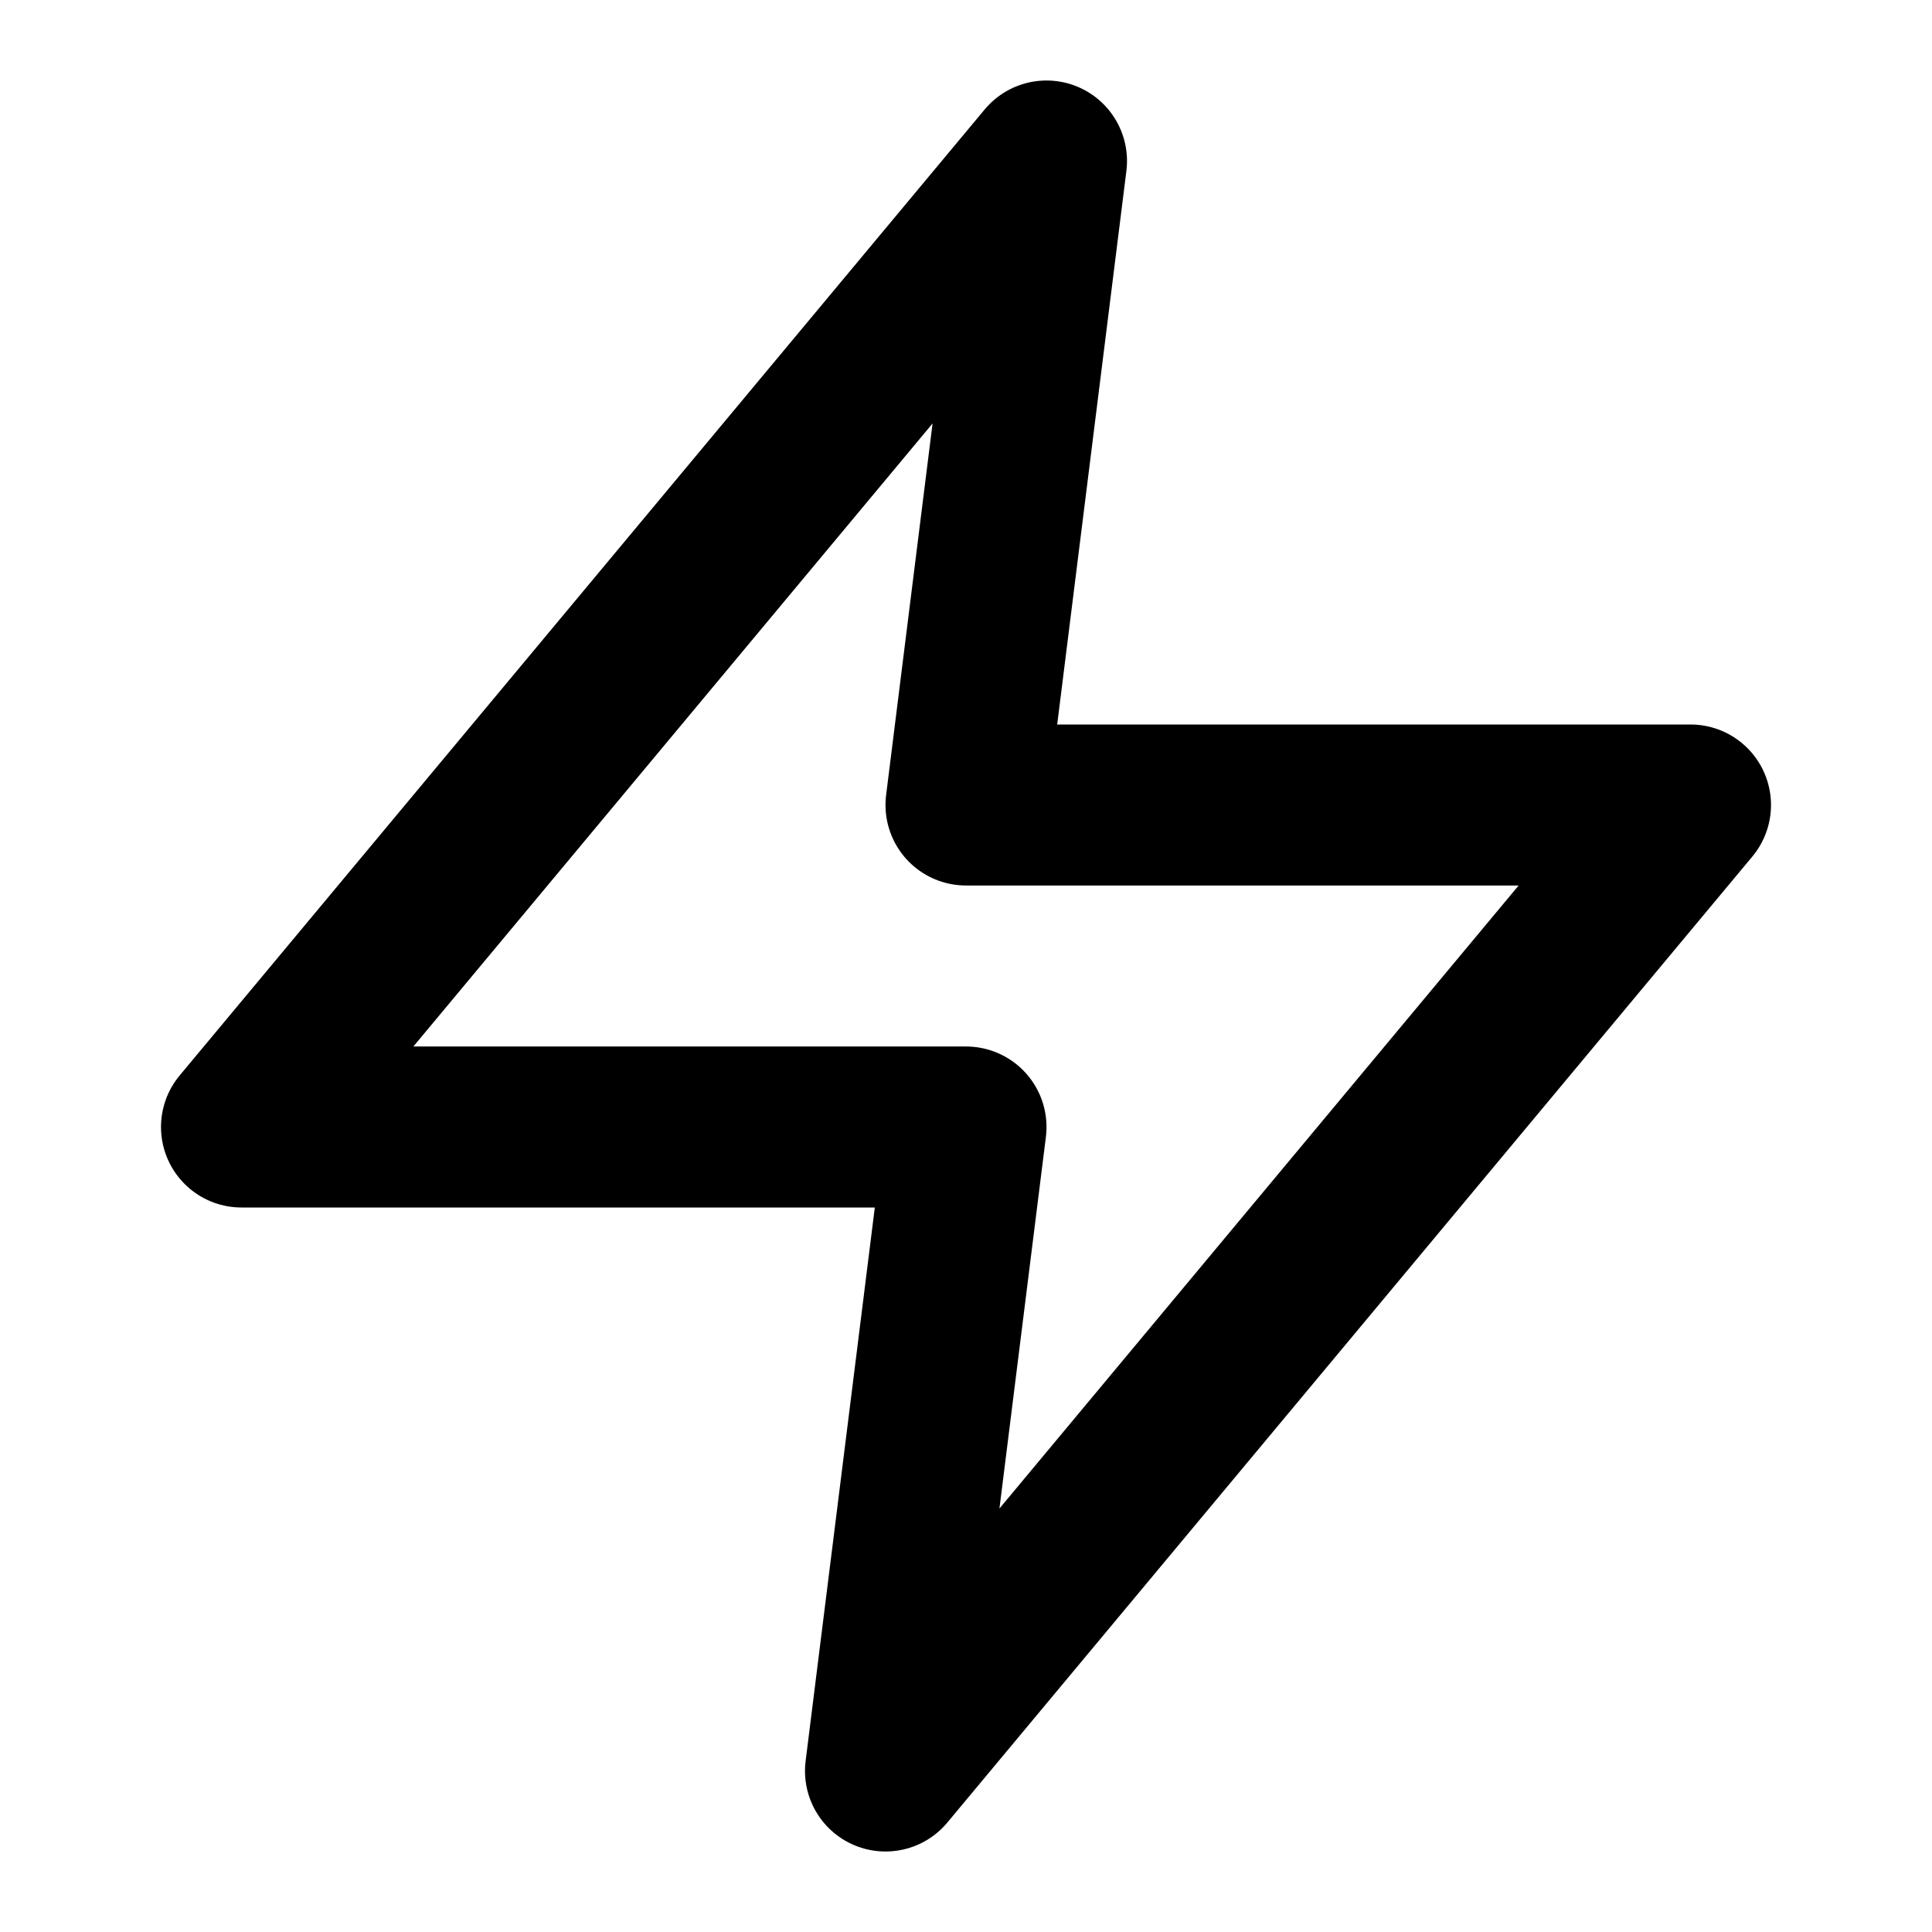
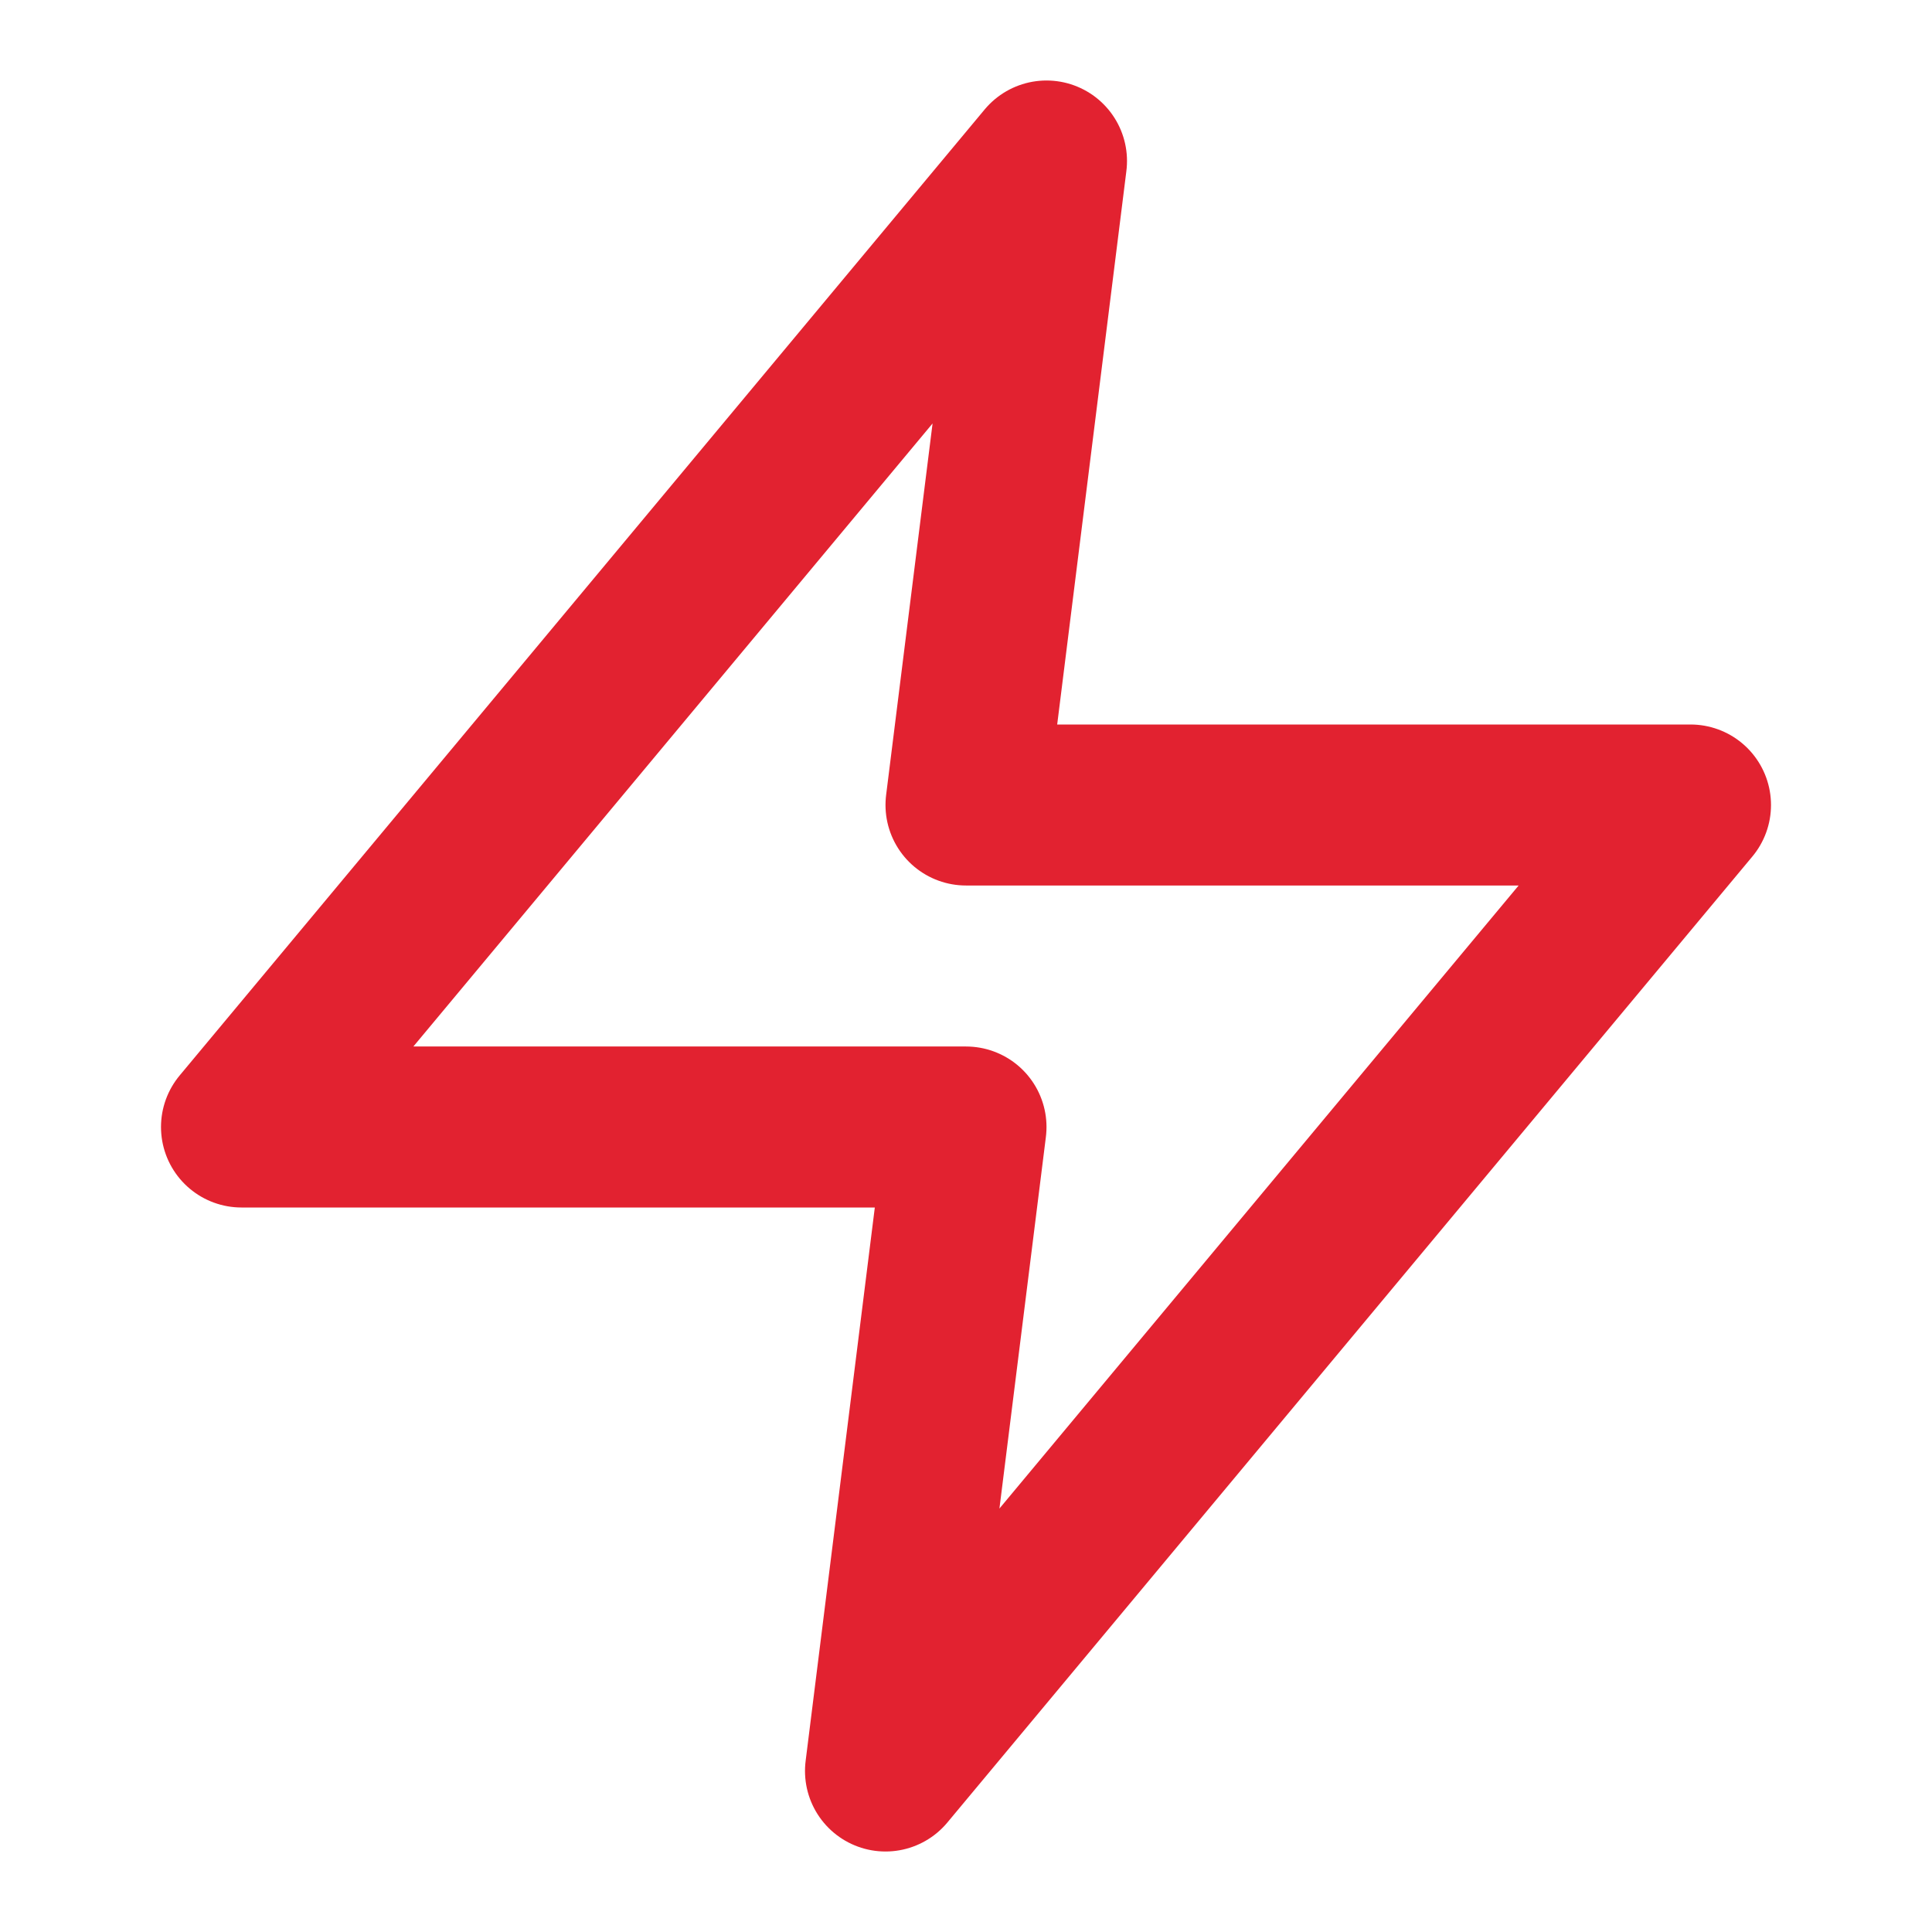
- <svg xmlns="http://www.w3.org/2000/svg" width="24" height="24" viewBox="0 0 24 24" fill="none" stroke="currentColor" stroke-width="2" stroke-linecap="round" stroke-linejoin="round" class="feather feather-zap">
-   <polygon points="13 2 3 14 12 14 11 22 21 10 12 10 13 2" />
+ <svg xmlns="http://www.w3.org/2000/svg" version="1.1" id="Calque_1" x="0px" y="0px" viewBox="0 0 24 24" style="enable-background:new 0 0 24 24;" xml:space="preserve">
+   <style type="text/css">
+ 	.st0{fill:none;stroke:#E22230;stroke-width:2;stroke-linecap:round;stroke-linejoin:round;}
+ </style>
+   <polygon class="st0" points="13,2 3,14 12,14 11,22 21,10 12,10 " />
</svg>
